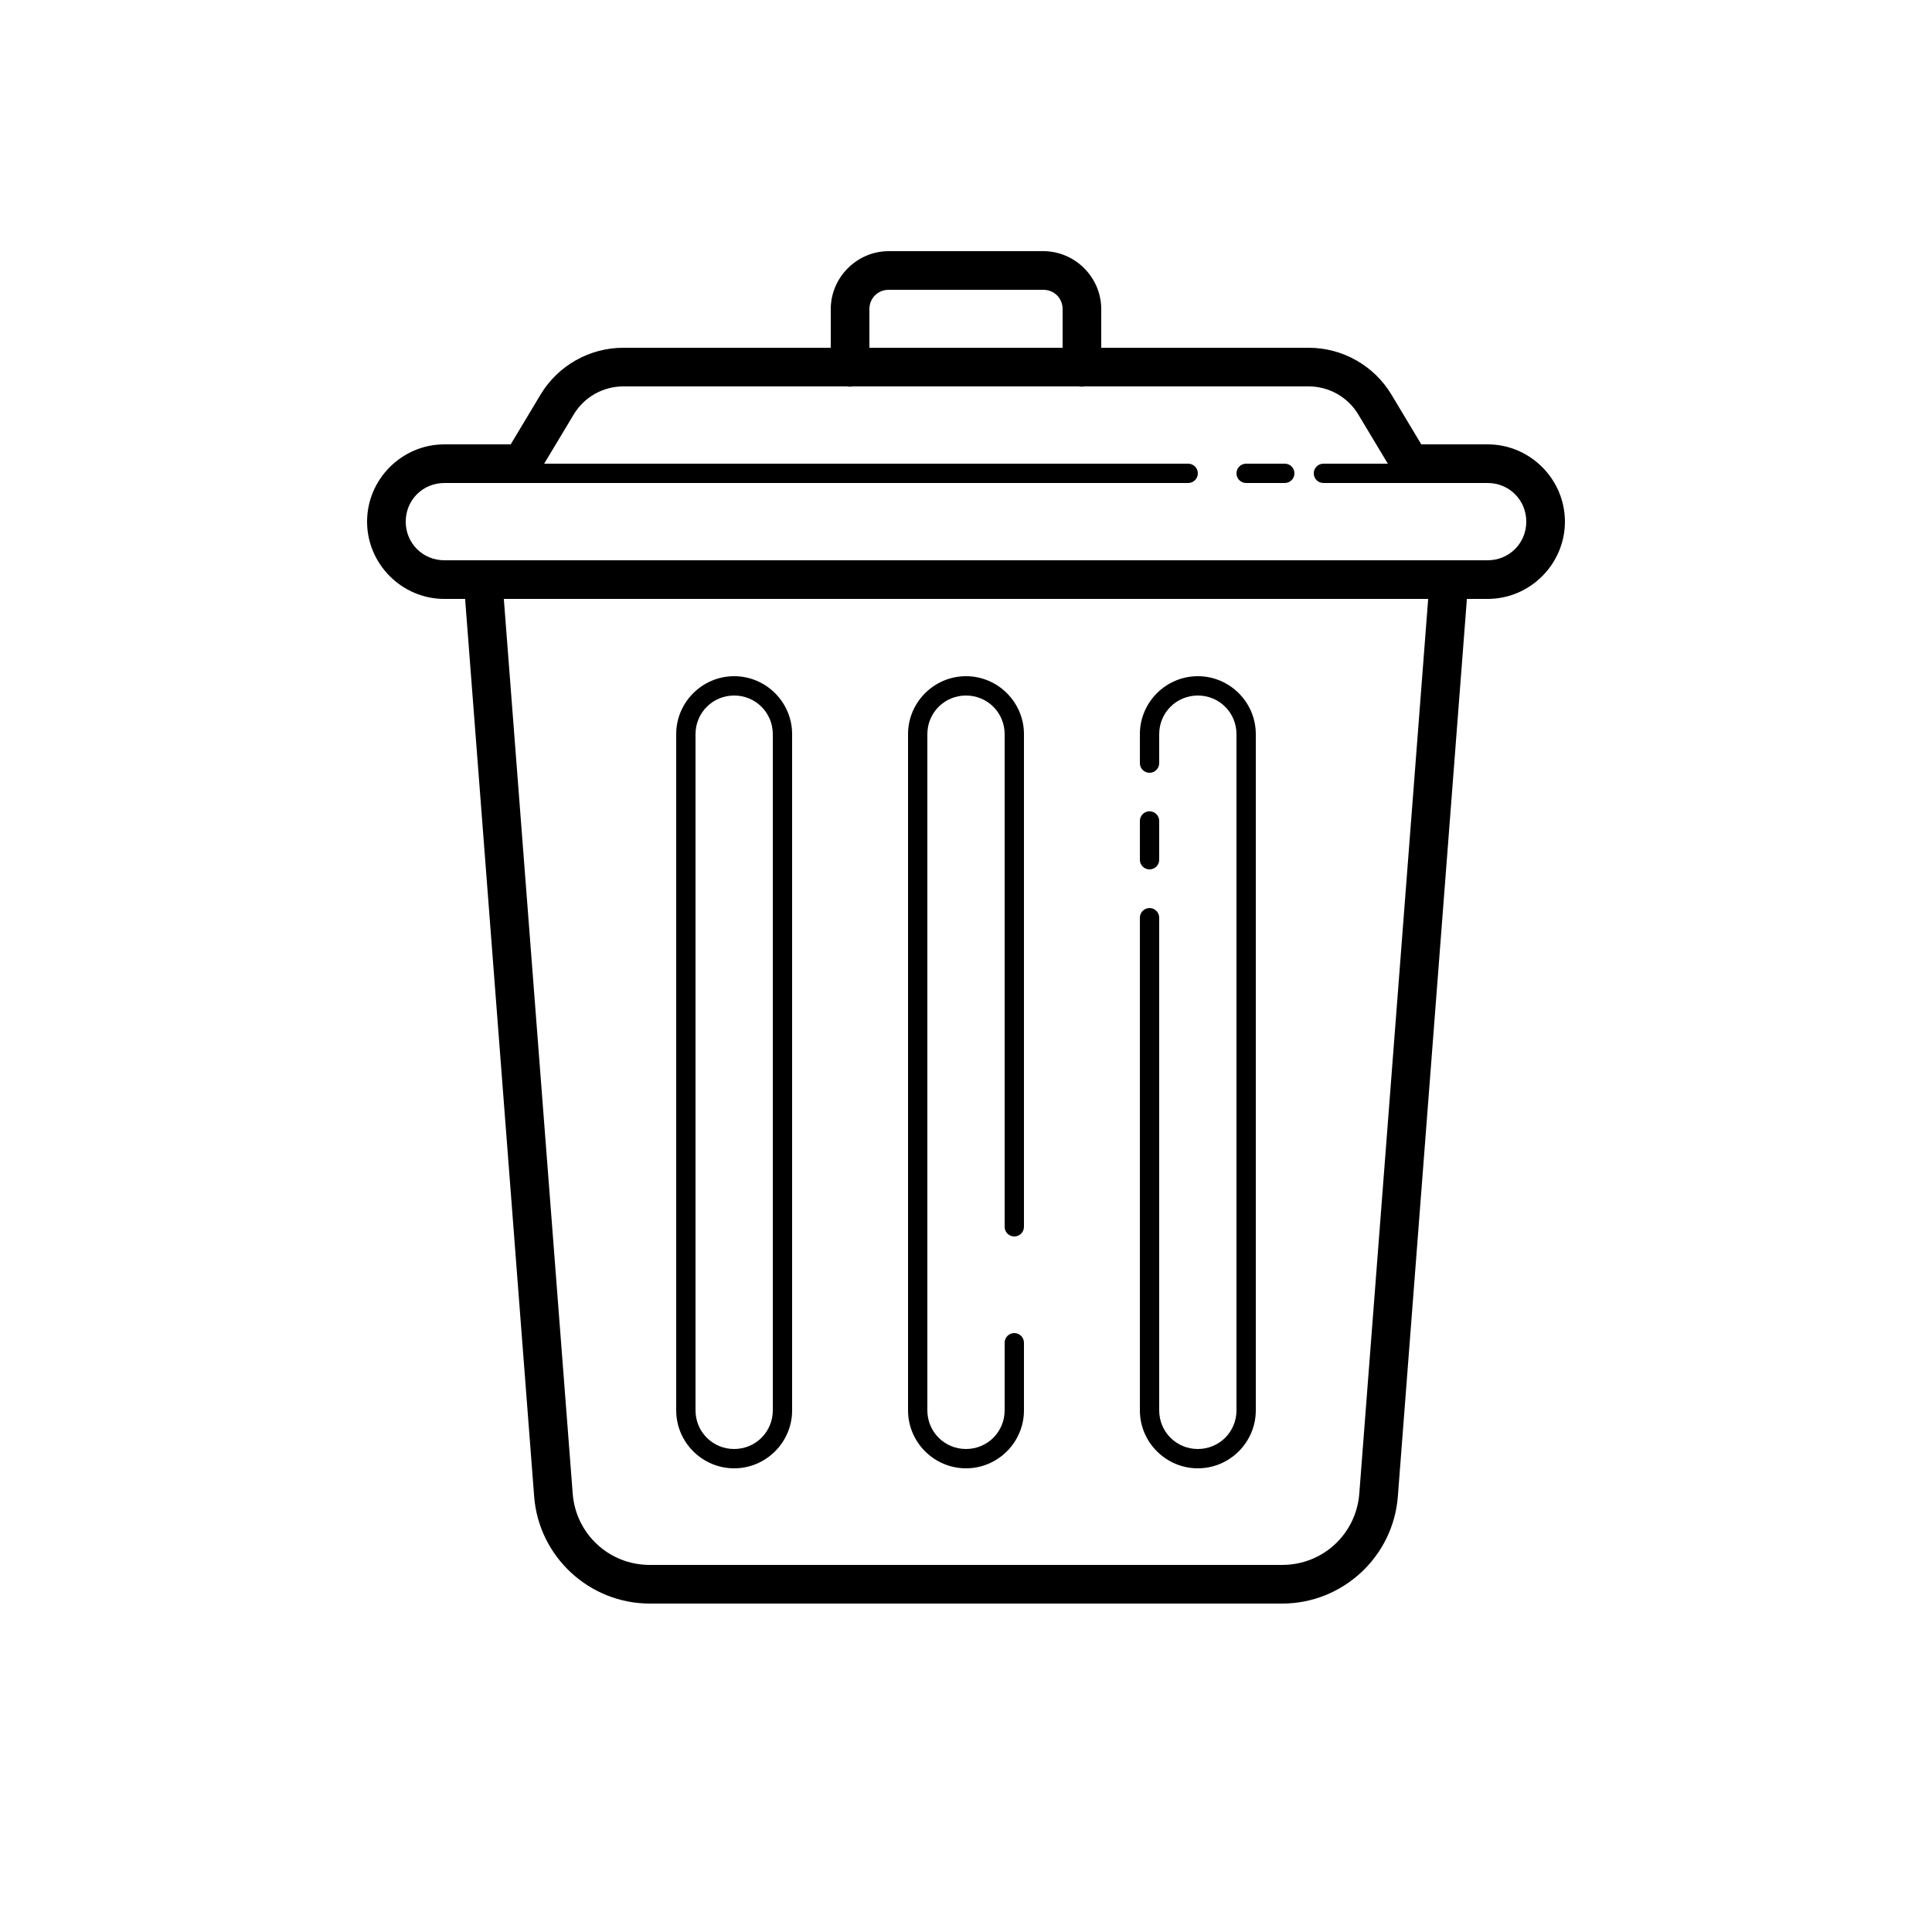
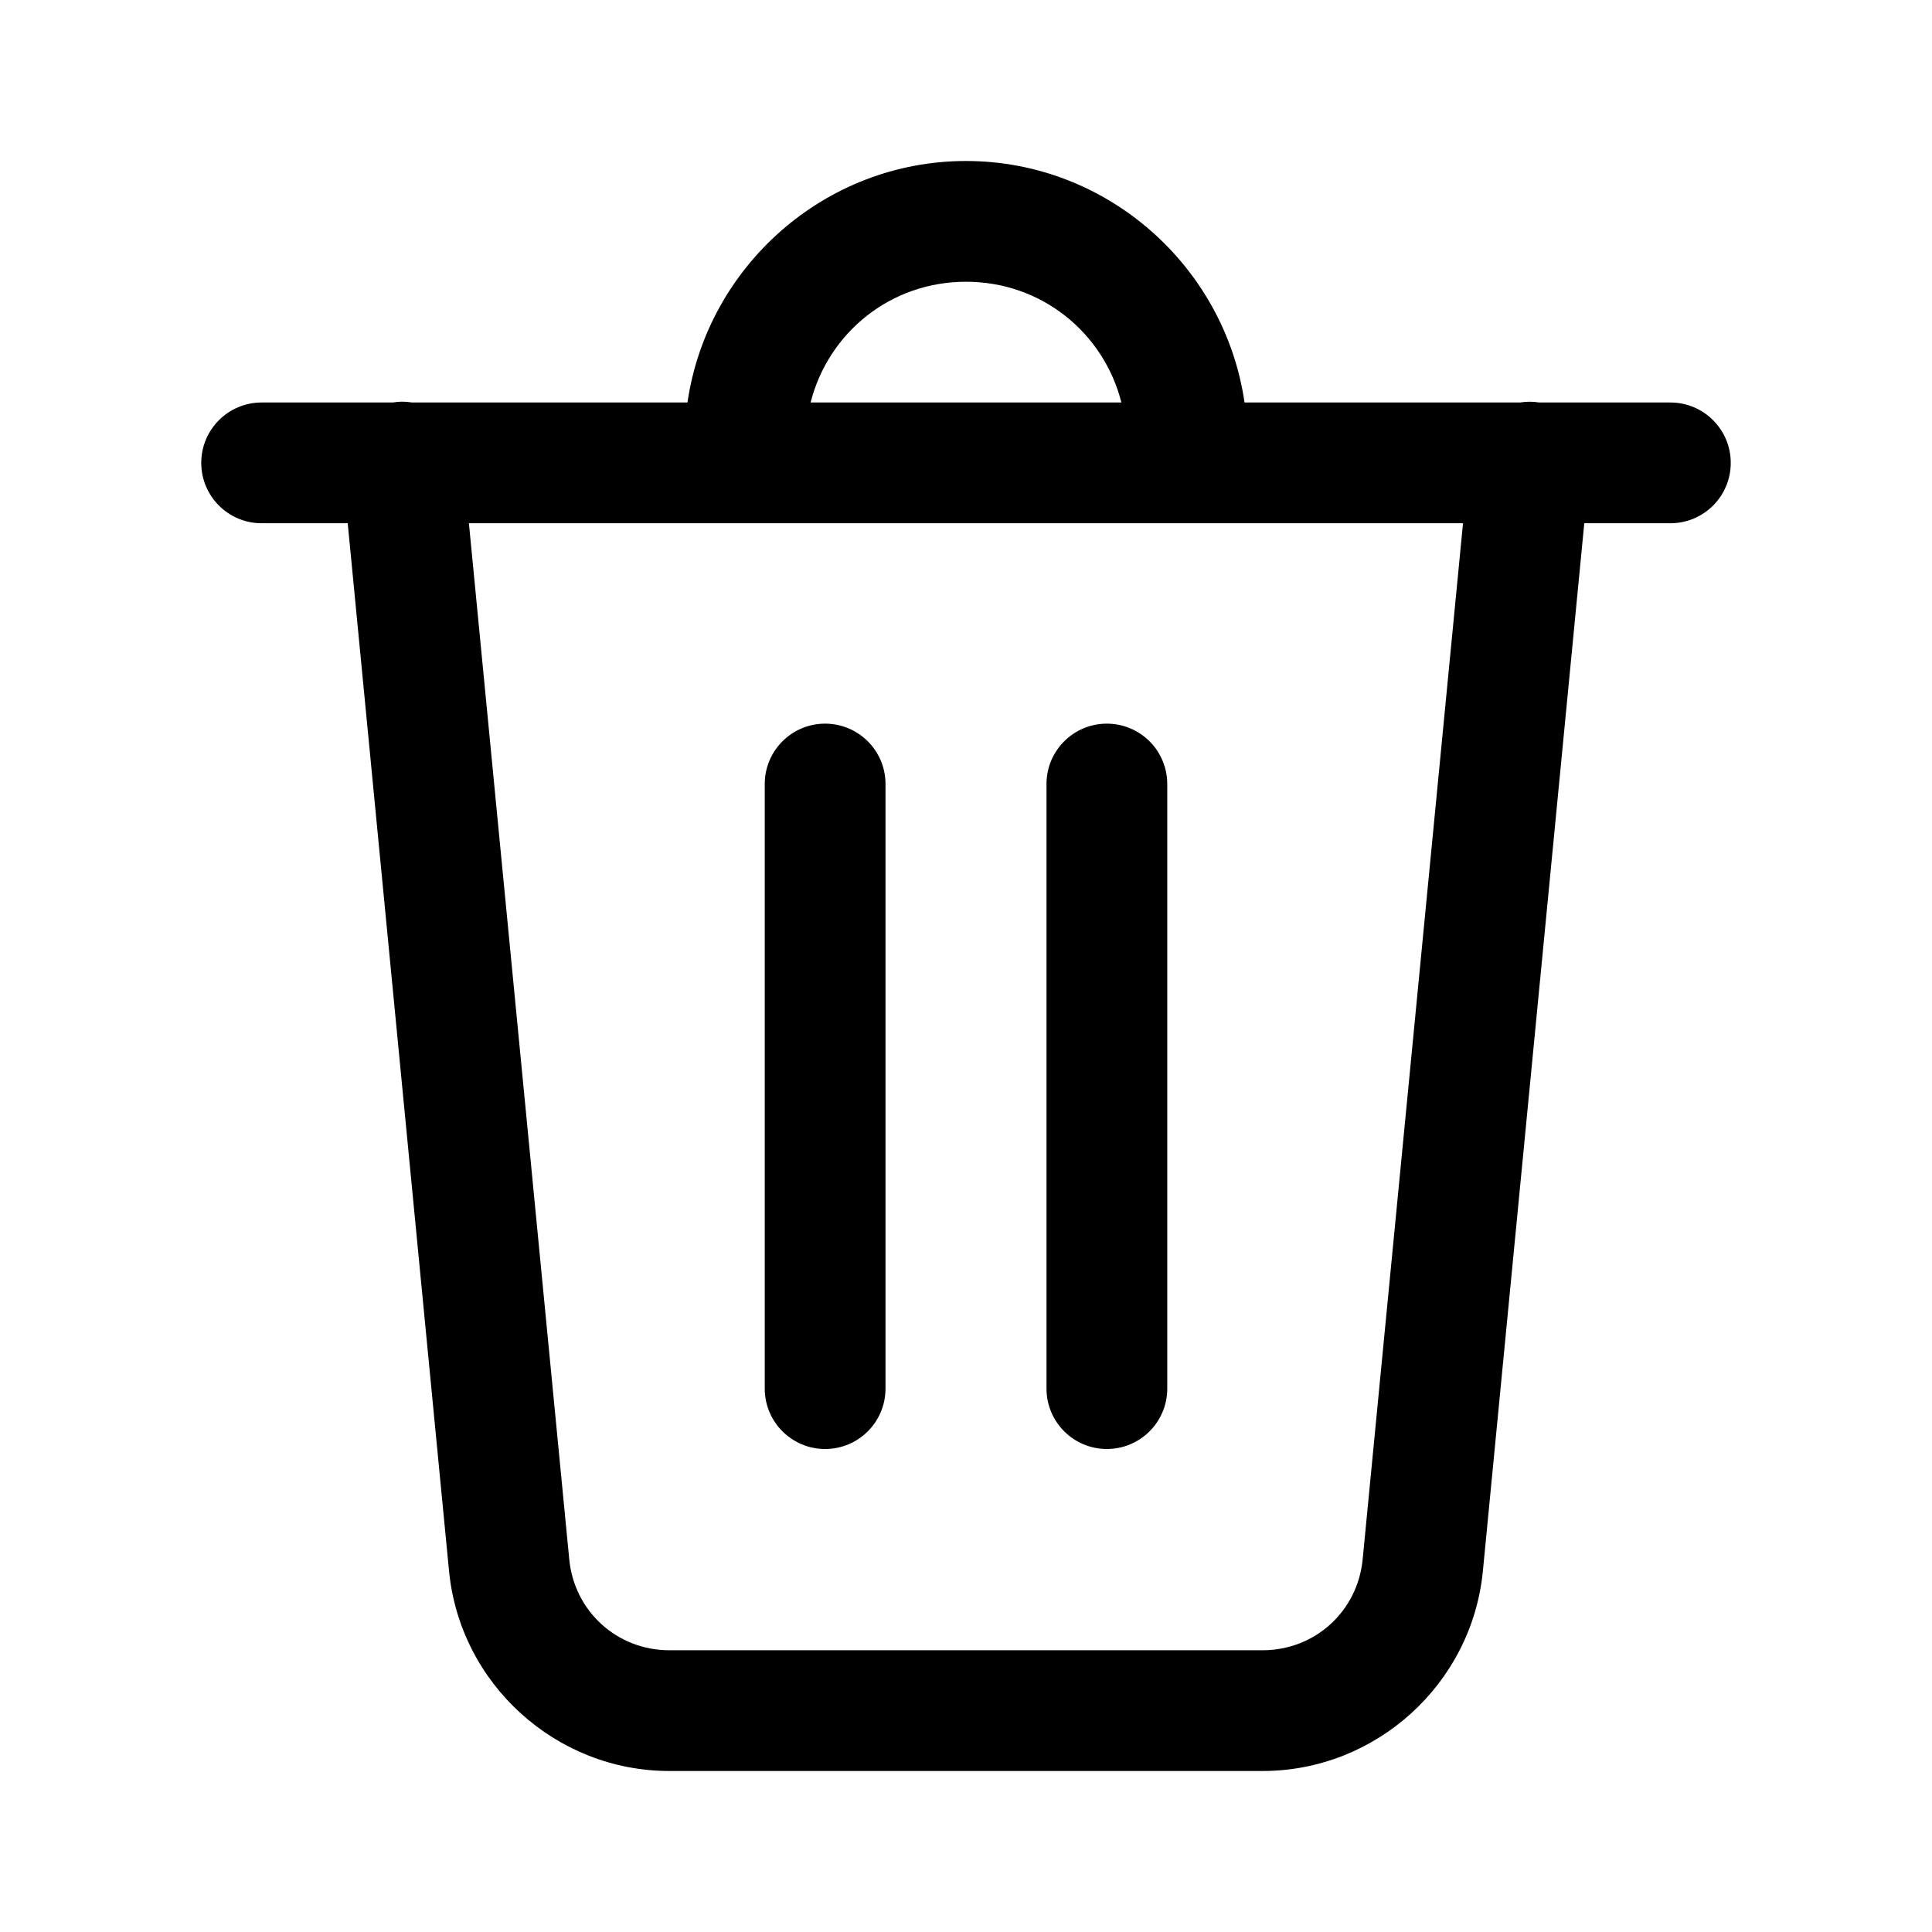
- <svg fill="black" mlns="http://www.w3.org/2000/svg" viewBox="0 0 100 100" width="100px" height="100px">
-   <path d="M 46 13 C 44.355 13 43 14.355 43 16 L 43 18 L 32.266 18 C 30.511 18 28.88 18.923 27.977 20.428 L 26.434 23 L 23 23 C 20.803 23 19 24.803 19 27 C 19 29.197 20.803 31 23 31 L 24.074 31 L 27.648 77.459 C 27.888 80.576 30.505 83 33.631 83 L 66.369 83 C 69.495 83 72.112 80.576 72.352 77.459 L 75.926 31 L 77 31 C 79.197 31 81 29.197 81 27 C 81 24.803 79.197 23 77 23 L 73.566 23 L 72.023 20.428 C 71.12 18.923 69.489 18 67.734 18 L 57 18 L 57 16 C 57 14.355 55.645 13 54 13 L 46 13 z M 46 15 L 54 15 C 54.565 15 55 15.435 55 16 L 55 18 L 45 18 L 45 16 C 45 15.435 45.435 15 46 15 z M 32.266 20 L 43.832 20 A 1 1 0 0 0 44.158 20 L 55.832 20 A 1 1 0 0 0 56.158 20 L 67.734 20 C 68.79 20 69.764 20.552 70.307 21.457 L 71.834 24 L 68.5 24 A 0.5 0.5 0 1 0 68.5 25 L 73.5 25 L 77 25 C 78.117 25 79 25.883 79 27 C 79 28.117 78.117 29 77 29 L 23 29 C 21.883 29 21 28.117 21 27 C 21 25.883 21.883 25 23 25 L 27 25 L 61.5 25 A 0.5 0.5 0 1 0 61.5 24 L 28.166 24 L 29.693 21.457 C 30.236 20.552 31.21 20 32.266 20 z M 64.5 24 A 0.5 0.5 0 1 0 64.5 25 L 66.5 25 A 0.5 0.5 0 1 0 66.5 24 L 64.5 24 z M 26.078 31 L 73.922 31 L 70.357 77.307 C 70.197 79.4 68.469 81 66.369 81 L 33.631 81 C 31.531 81 29.803 79.4 29.643 77.307 L 26.078 31 z M 38 35 C 36.349 35 35 36.349 35 38 L 35 73 C 35 74.651 36.349 76 38 76 C 39.651 76 41 74.651 41 73 L 41 38 C 41 36.349 39.651 35 38 35 z M 50 35 C 48.349 35 47 36.349 47 38 L 47 73 C 47 74.651 48.349 76 50 76 C 51.651 76 53 74.651 53 73 L 53 69.5 A 0.5 0.5 0 1 0 52 69.5 L 52 73 C 52 74.111 51.111 75 50 75 C 48.889 75 48 74.111 48 73 L 48 38 C 48 36.889 48.889 36 50 36 C 51.111 36 52 36.889 52 38 L 52 63.5 A 0.5 0.5 0 1 0 53 63.5 L 53 38 C 53 36.349 51.651 35 50 35 z M 62 35 C 60.349 35 59 36.349 59 38 L 59 39.5 A 0.5 0.5 0 1 0 60 39.5 L 60 38 C 60 36.889 60.889 36 62 36 C 63.111 36 64 36.889 64 38 L 64 73 C 64 74.111 63.111 75 62 75 C 60.889 75 60 74.111 60 73 L 60 47.5 A 0.5 0.5 0 1 0 59 47.5 L 59 73 C 59 74.651 60.349 76 62 76 C 63.651 76 65 74.651 65 73 L 65 38 C 65 36.349 63.651 35 62 35 z M 38 36 C 39.111 36 40 36.889 40 38 L 40 73 C 40 74.111 39.111 75 38 75 C 36.889 75 36 74.111 36 73 L 36 38 C 36 36.889 36.889 36 38 36 z M 59.492 41.992 A 0.5 0.5 0 0 0 59 42.5 L 59 44.5 A 0.5 0.5 0 1 0 60 44.5 L 60 42.5 A 0.5 0.5 0 0 0 59.492 41.992 z" />
+ <svg xmlns="http://www.w3.org/2000/svg" viewBox="0 0 48 48" width="48px" height="48px">
+   <path d="M 24 4 C 20.492 4 17.57 6.621 17.08 10 L 10.238 10 A 1.5 1.5 0 0 0 9.98 9.979 A 1.5 1.5 0 0 0 9.758 10 L 6.5 10 A 1.5 1.5 0 1 0 6.5 13 L 8.639 13 L 11.156 39.029 C 11.427 41.836 13.812 44 16.631 44 L 31.367 44 C 34.186 44 36.571 41.836 36.842 39.029 L 39.361 13 L 41.5 13 A 1.5 1.5 0 1 0 41.5 10 L 38.244 10 A 1.5 1.5 0 0 0 37.764 10 L 30.92 10 C 30.43 6.621 27.508 4 24 4 z M 24 7 C 25.879 7 27.421 8.268 27.861 10 L 20.139 10 C 20.579 8.268 22.121 7 24 7 z M 11.65 13 L 36.348 13 L 33.855 38.74 C 33.73 40.035 32.668 41 31.367 41 L 16.631 41 C 15.332 41 14.267 40.034 14.143 38.74 L 11.65 13 z M 20.477 17.979 A 1.5 1.5 0 0 0 19 19.5 L 19 34.5 A 1.5 1.5 0 1 0 22 34.5 L 22 19.5 A 1.5 1.5 0 0 0 20.477 17.979 z M 27.477 17.979 A 1.5 1.5 0 0 0 26 19.5 L 26 34.5 A 1.5 1.5 0 1 0 29 34.5 L 29 19.5 A 1.5 1.5 0 0 0 27.477 17.979 z" />
</svg>
